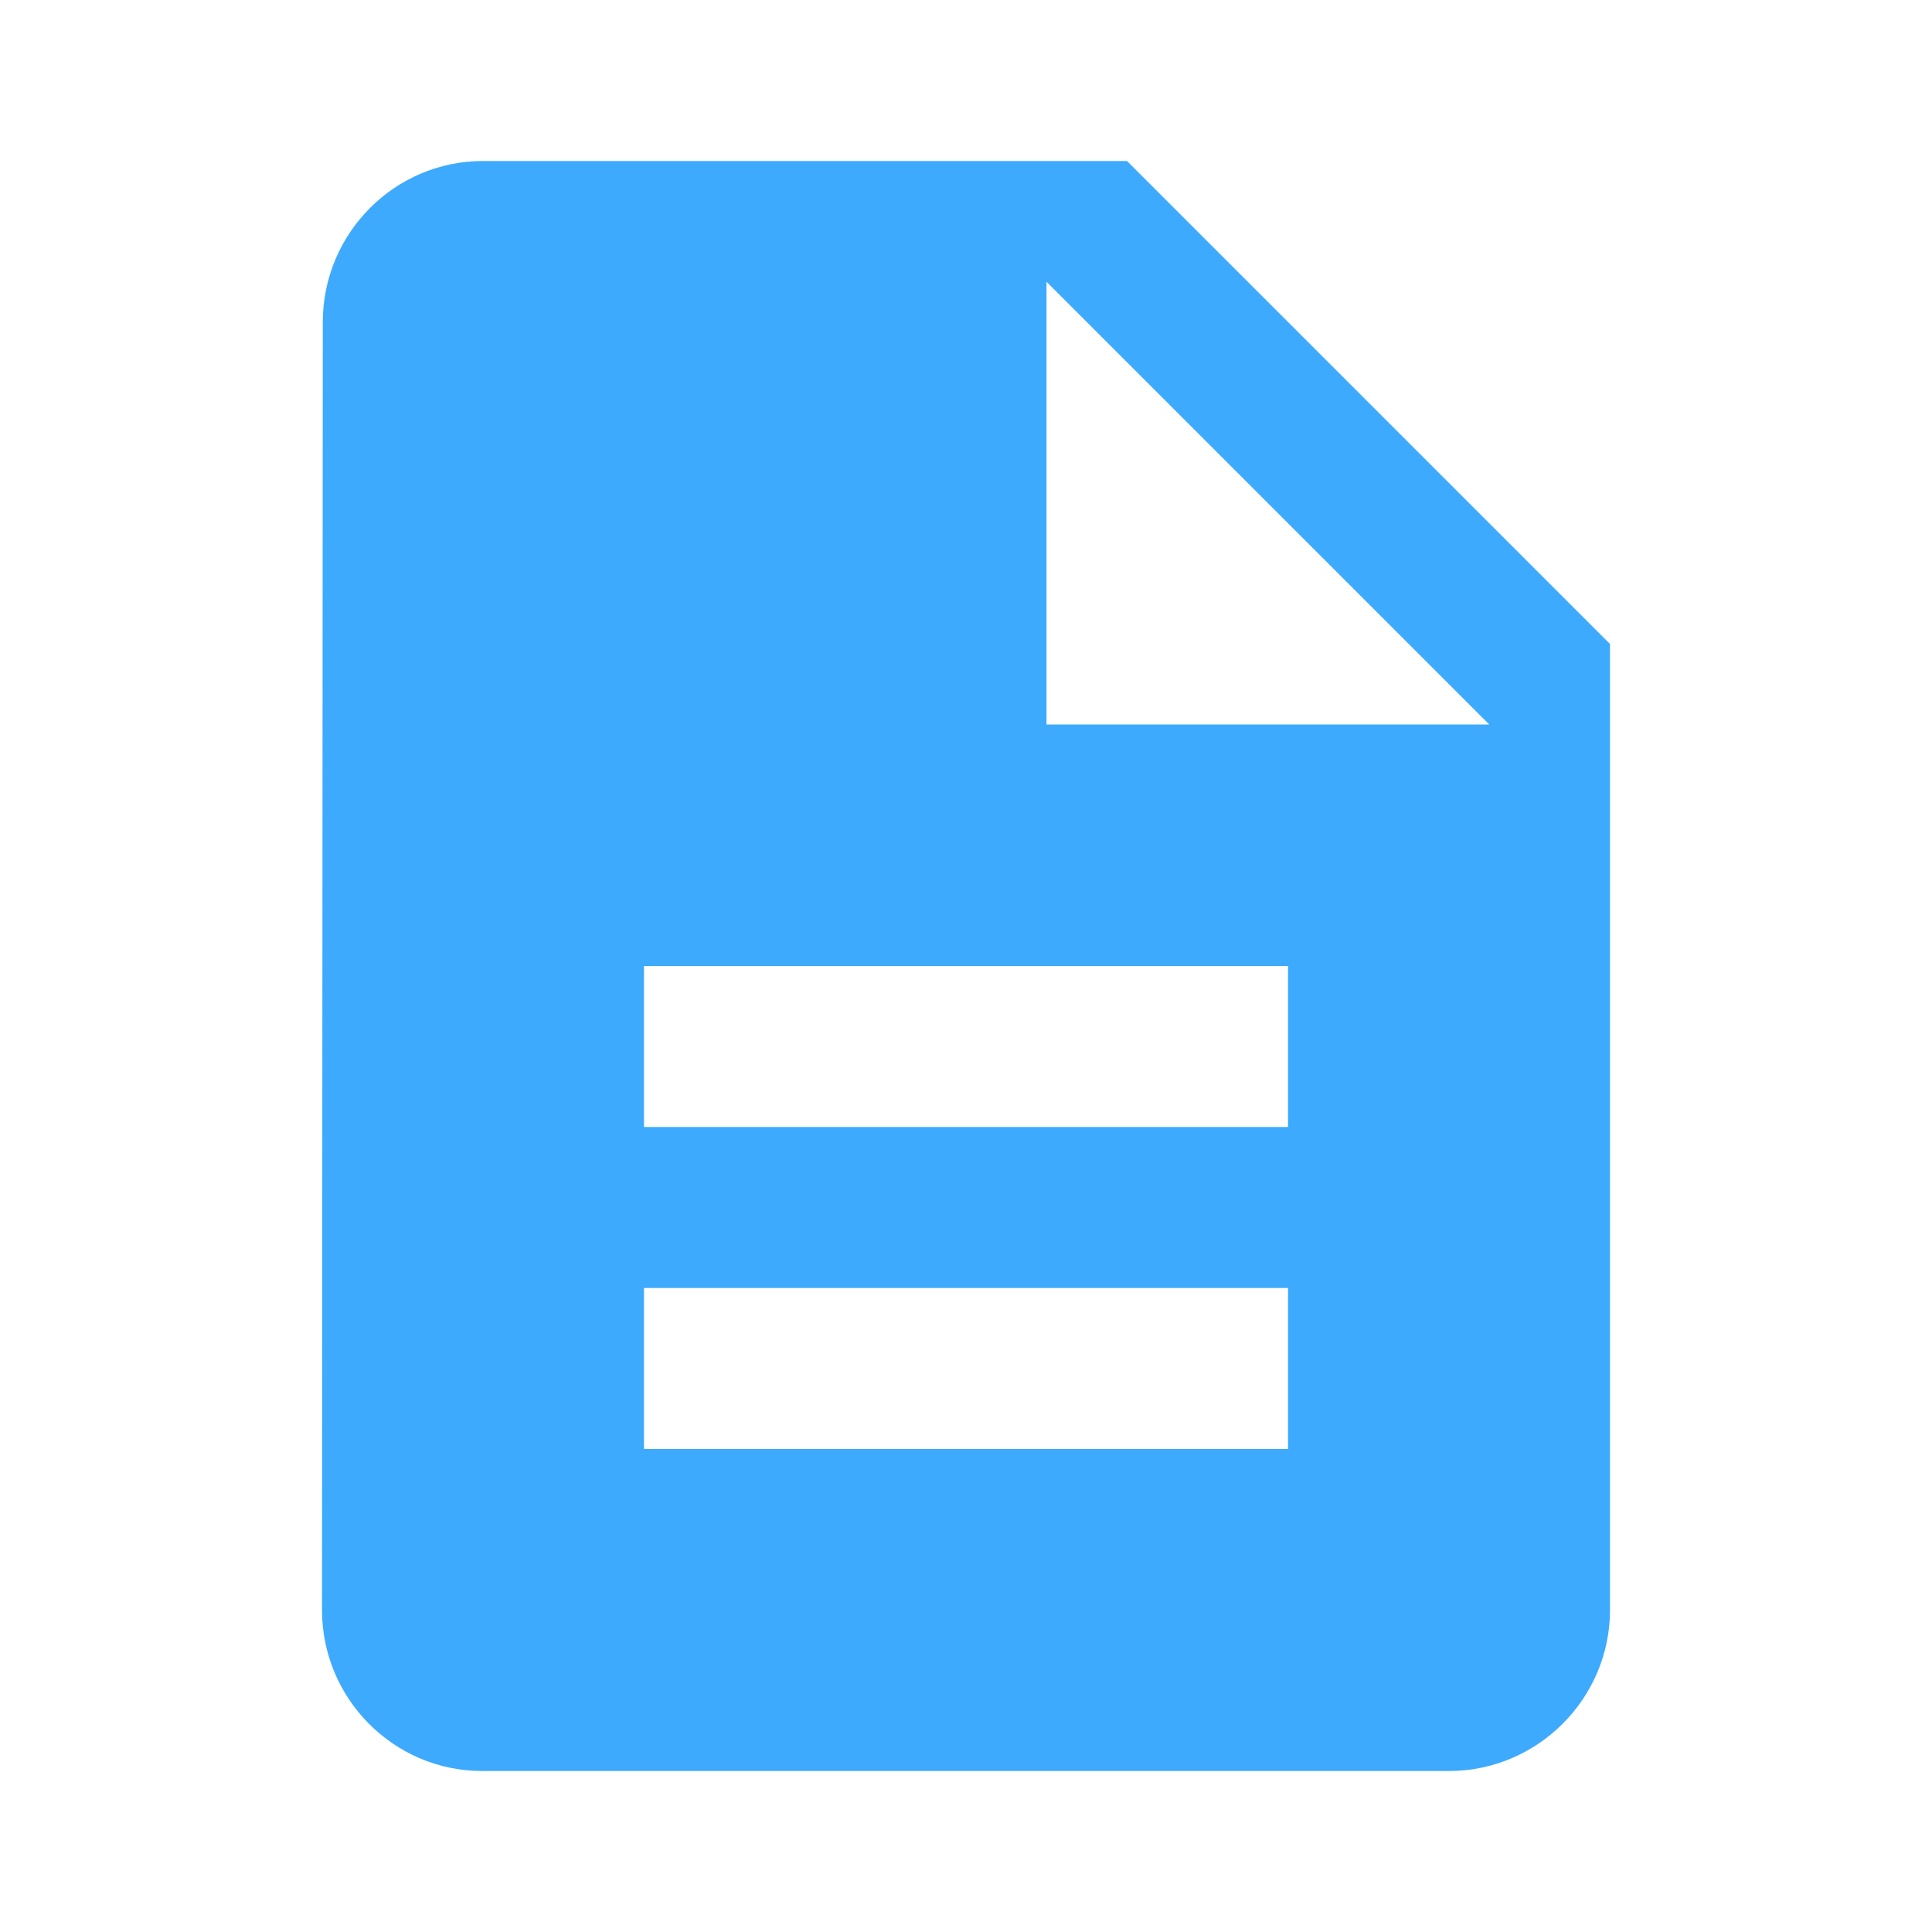
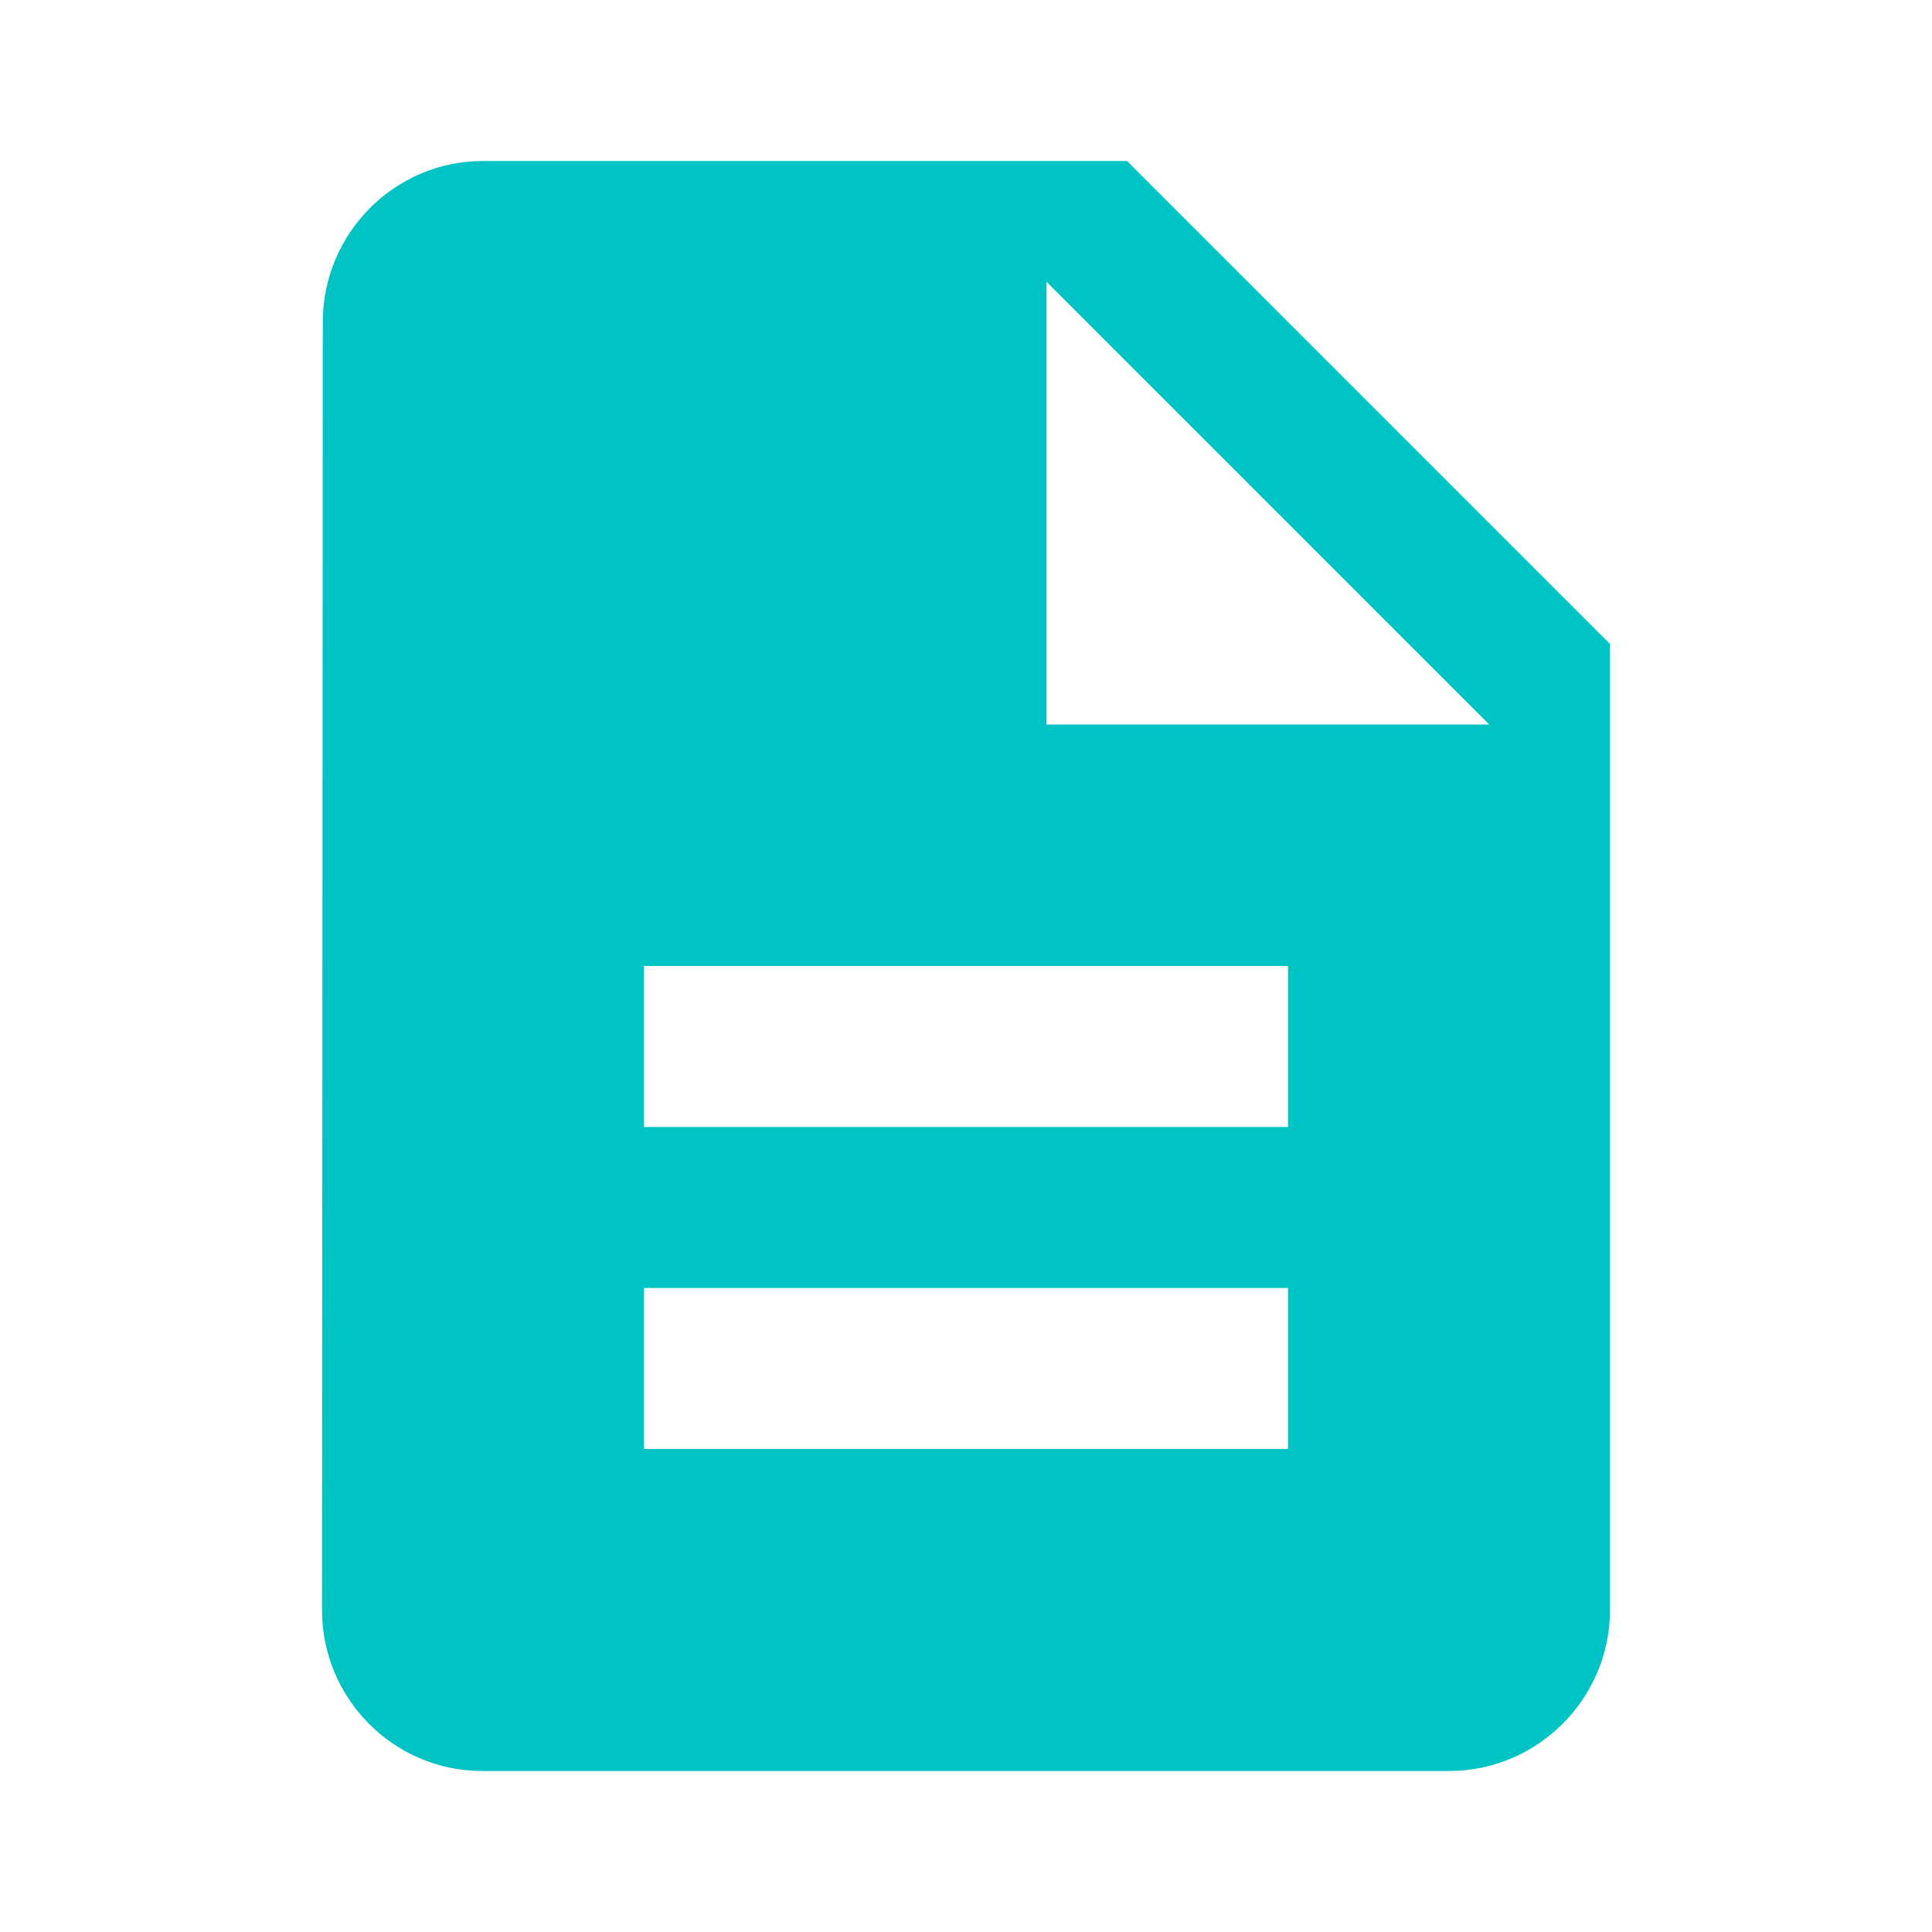
<svg xmlns="http://www.w3.org/2000/svg" version="1.1" width="24px" height="24px">
-   <svg height="24px" viewBox="0 0 24 24" width="24px" fill="#3daafd" data-darkreader-inline-fill="" style="--darkreader-inline-fill:#e8e6e3;">
+   <svg height="24px" viewBox="0 0 24 24" width="24px" fill="#00C3C3" data-darkreader-inline-fill="" style="--darkreader-inline-fill:#e8e6e3;">
    <path d="M0 0h24v24H0z" fill="none" />
    <path d="M14 2H6c-1.1 0-1.99.9-1.99 2L4 20c0 1.1.89 2 1.99 2H18c1.1 0 2-.9 2-2V8l-6-6zm2 16H8v-2h8v2zm0-4H8v-2h8v2zm-3-5V3.5L18.5 9H13z" />
  </svg>
  <style>@media (prefers-color-scheme: light) { :root { filter: none; } }
</style>
</svg>
